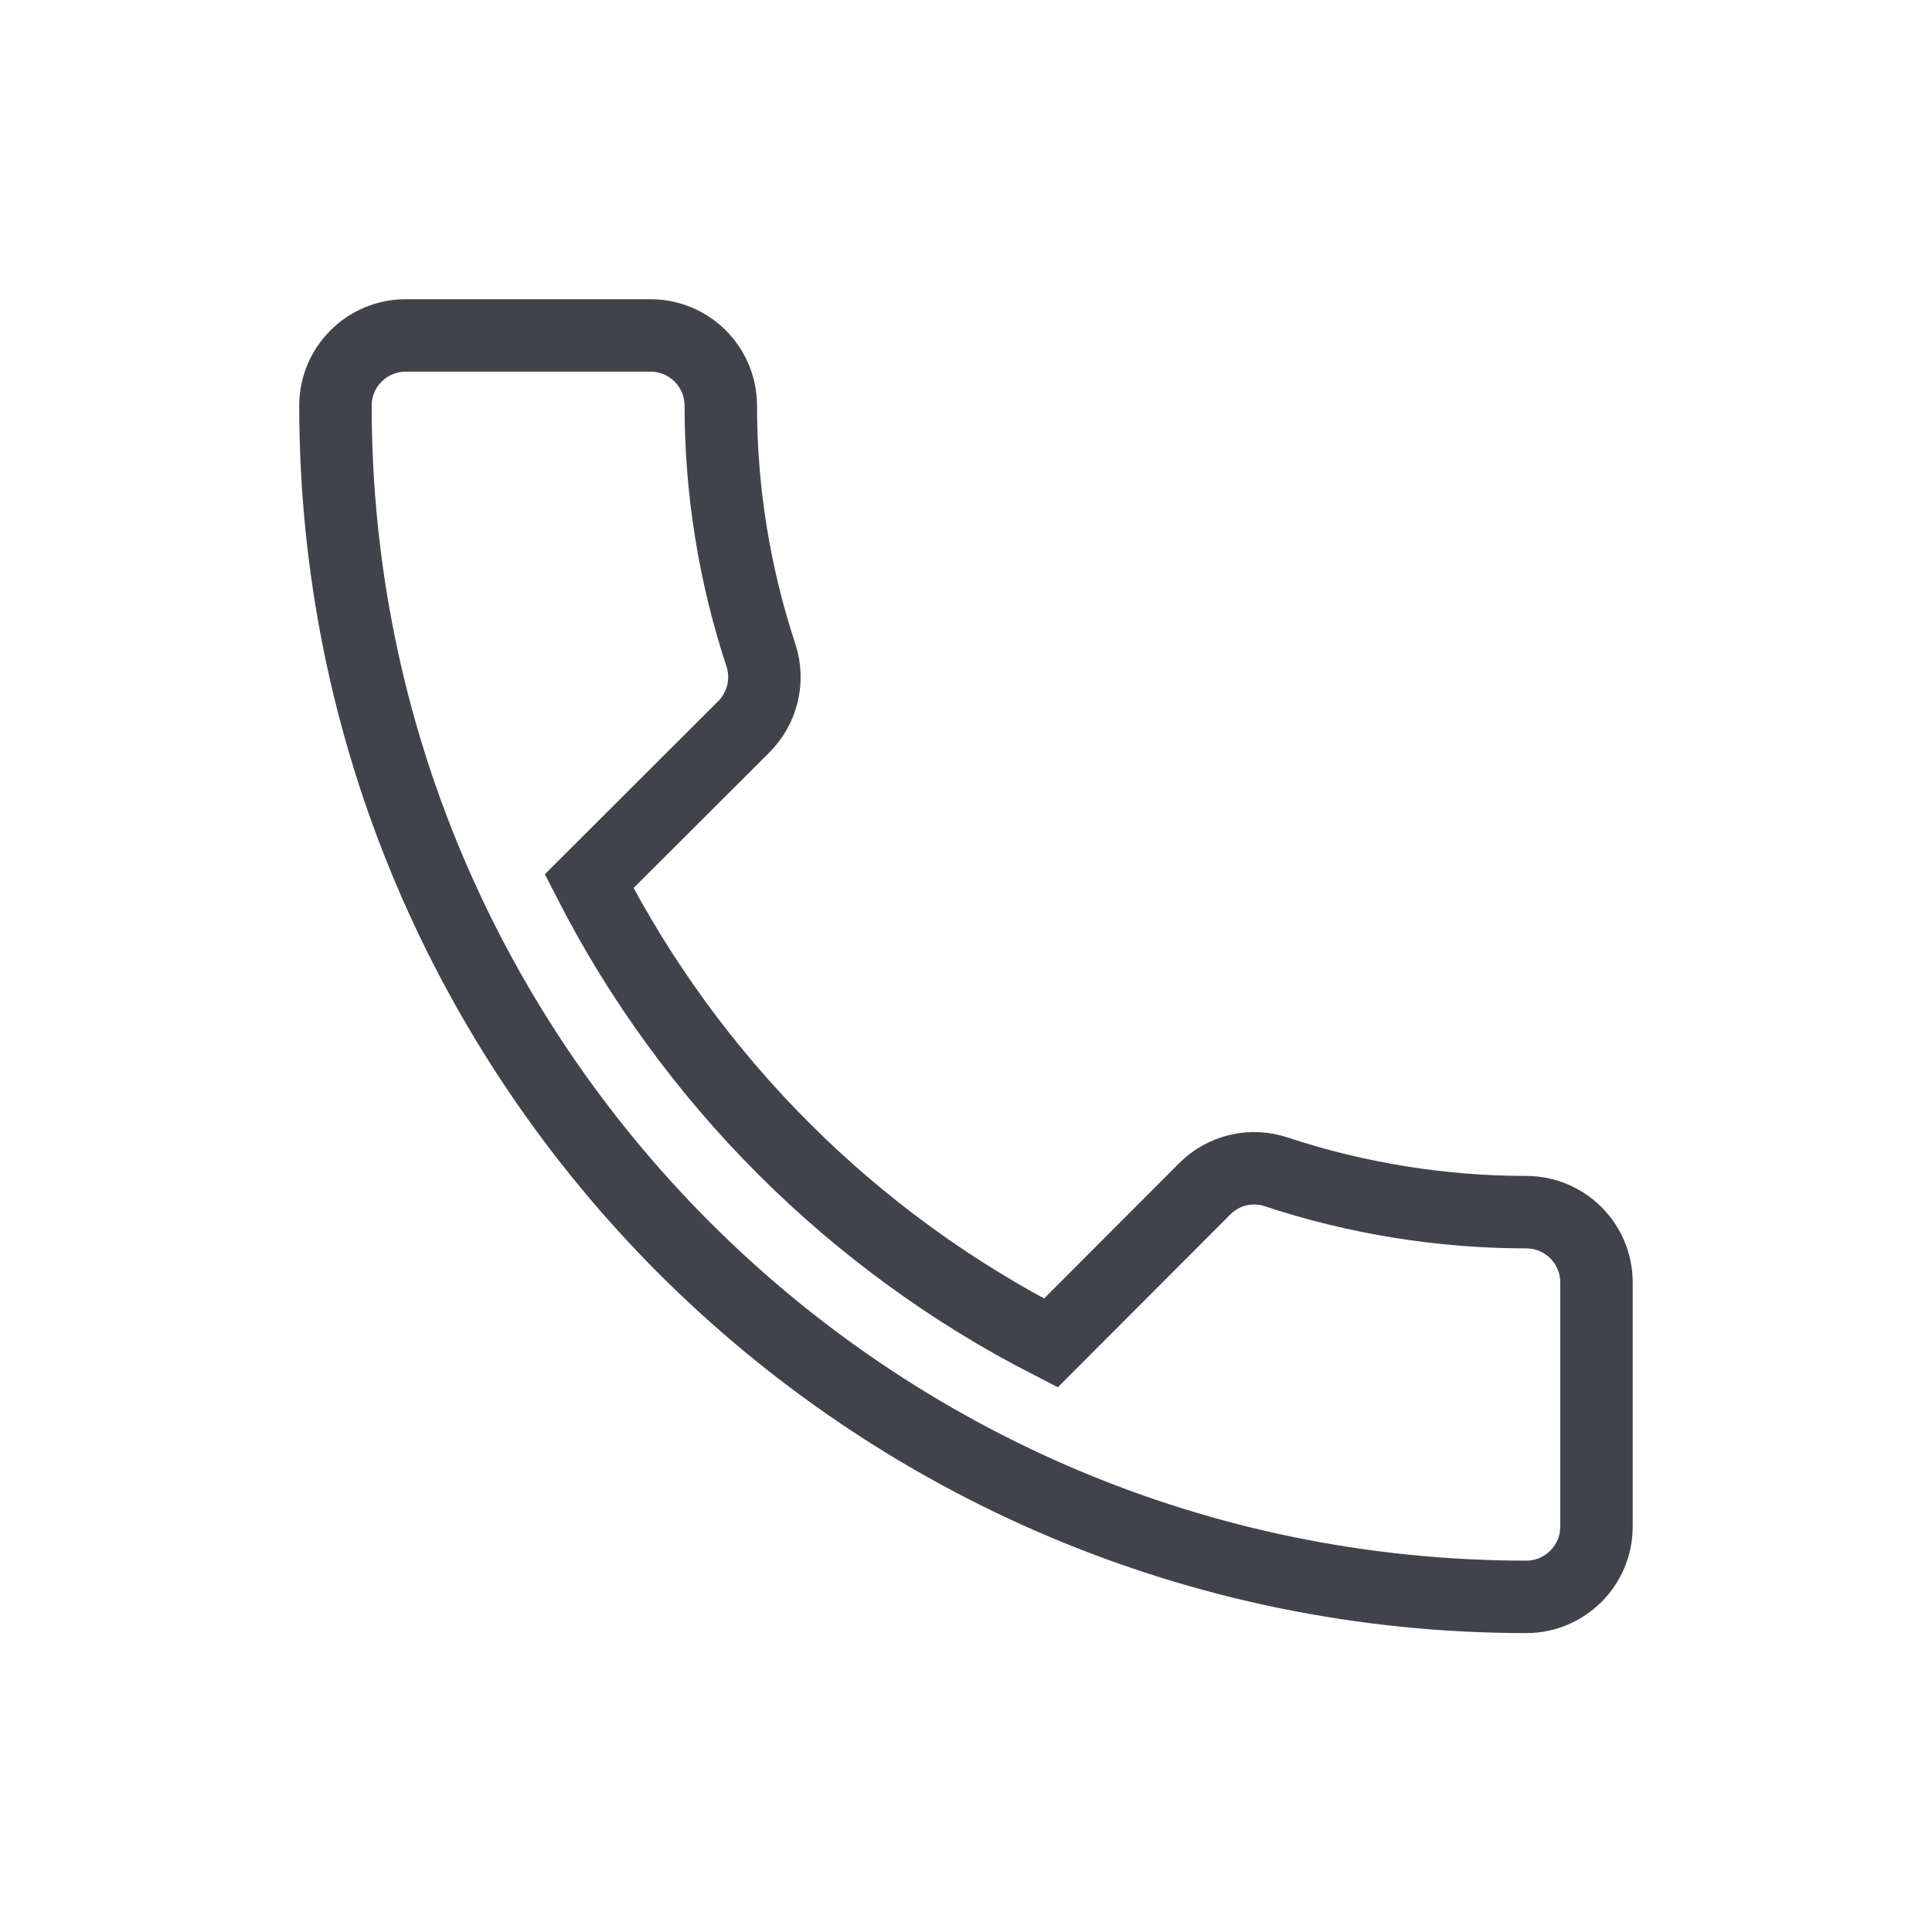
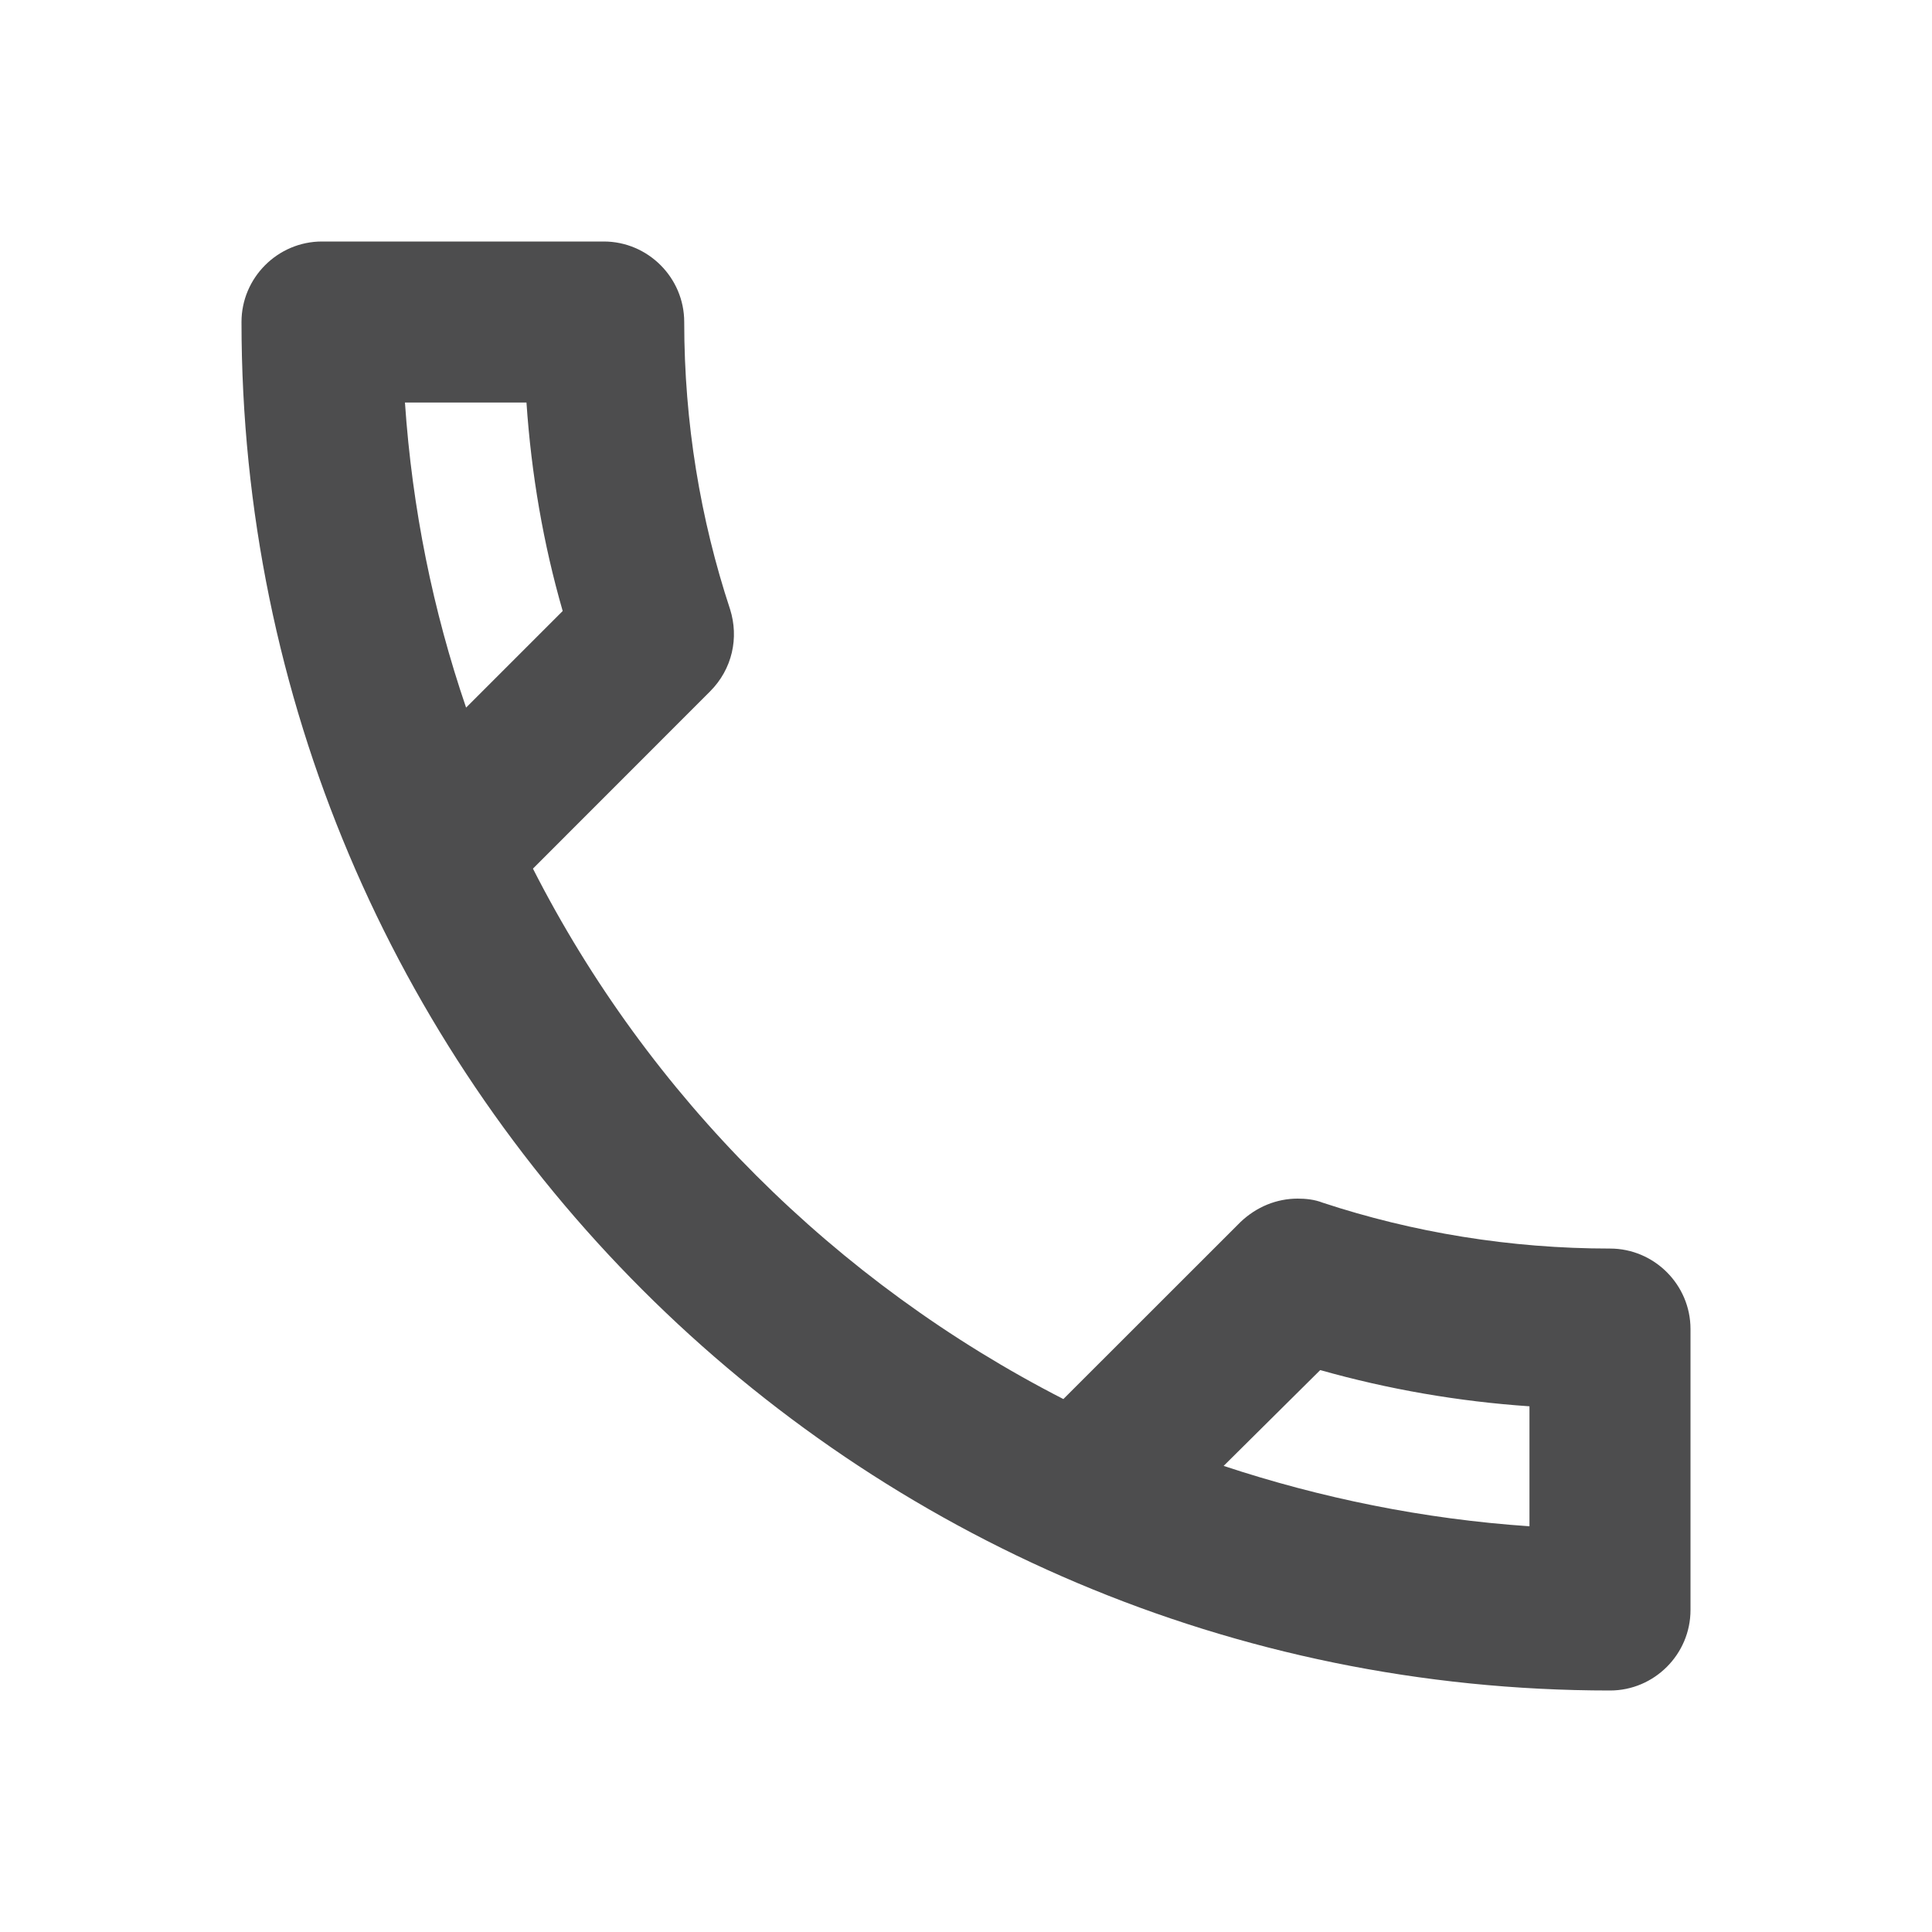
- <svg xmlns="http://www.w3.org/2000/svg" width="24" height="24" viewBox="0 0 24 24">
-   <defs>
-     <clipPath id="clip-call">
-       <rect width="24" height="24" />
-     </clipPath>
-   </defs>
-   <g id="call" clip-path="url(#clip-call)">
-     <g id="Group_28287" data-name="Group 28287">
-       <path id="Path_64649" data-name="Path 64649" d="M0,0H24V24H0Z" fill="none" />
-       <path id="Path_64650" data-name="Path 64650" d="M6.151,9.78a13.185,13.185,0,0,0,5.736,5.736L13.8,13.6a.865.865,0,0,1,.888-.209,9.928,9.928,0,0,0,3.107.5.873.873,0,0,1,.87.87V17.8a.873.873,0,0,1-.87.87A14.8,14.8,0,0,1,3,3.87.873.873,0,0,1,3.87,3H6.917a.873.873,0,0,1,.87.87,9.888,9.888,0,0,0,.5,3.107.873.873,0,0,1-.218.888Z" transform="translate(1.167 1.167)" fill="none" stroke="#41434c" stroke-miterlimit="10" stroke-width="0.9" />
-     </g>
-   </g>
+ <svg xmlns="http://www.w3.org/2000/svg" width="20" height="20" viewBox="0 0 20 20" fill="none">
+   <path d="M5.45 4.167C5.5 4.908 5.625 5.633 5.825 6.325L4.825 7.325C4.483 6.325 4.267 5.267 4.192 4.167H5.45ZM13.667 14.183C14.375 14.383 15.1 14.508 15.833 14.558V15.8C14.733 15.725 13.675 15.508 12.667 15.175L13.667 14.183ZM6.25 2.5H3.333C2.875 2.5 2.5 2.875 2.5 3.333C2.5 11.158 8.842 17.5 16.667 17.5C17.125 17.5 17.5 17.125 17.5 16.667V13.758C17.5 13.3 17.125 12.925 16.667 12.925C15.633 12.925 14.625 12.758 13.692 12.45C13.608 12.417 13.517 12.408 13.433 12.408C13.217 12.408 13.008 12.492 12.842 12.65L11.008 14.483C8.65 13.275 6.717 11.35 5.517 8.992L7.35 7.158C7.583 6.925 7.65 6.6 7.558 6.308C7.25 5.375 7.083 4.375 7.083 3.333C7.083 2.875 6.708 2.5 6.25 2.5Z" fill="#4D4D4E" />
</svg>
